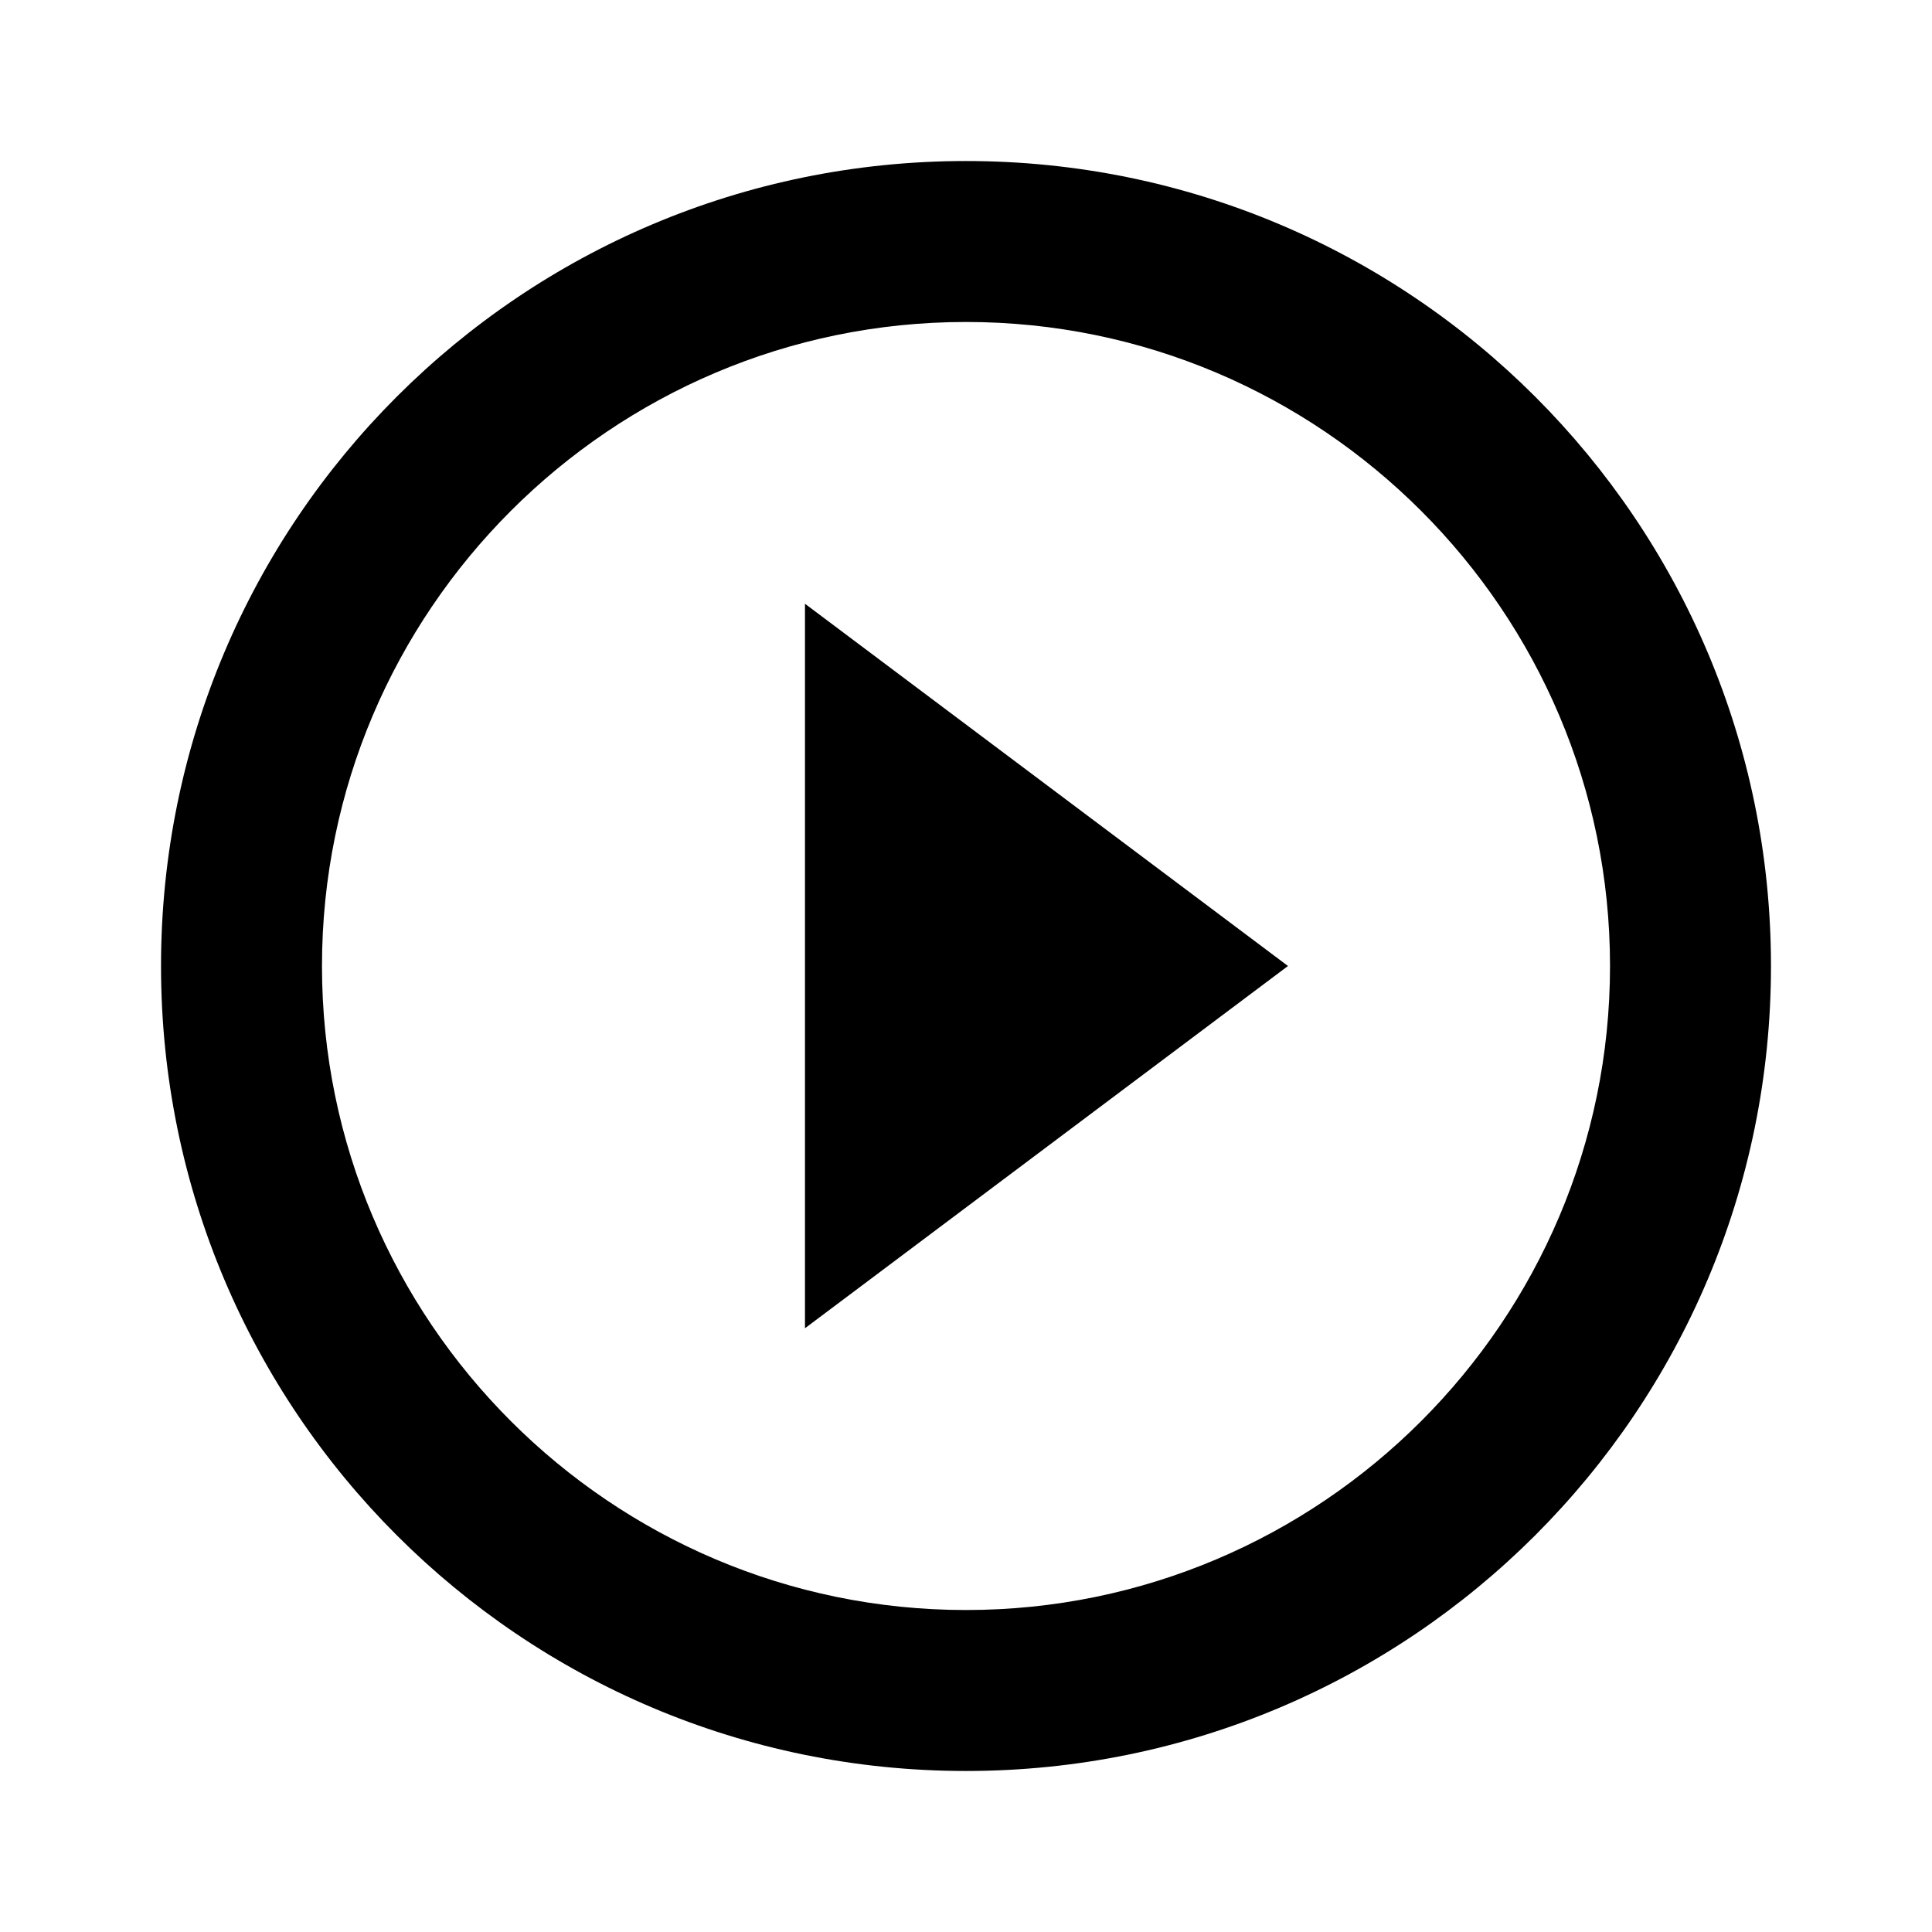
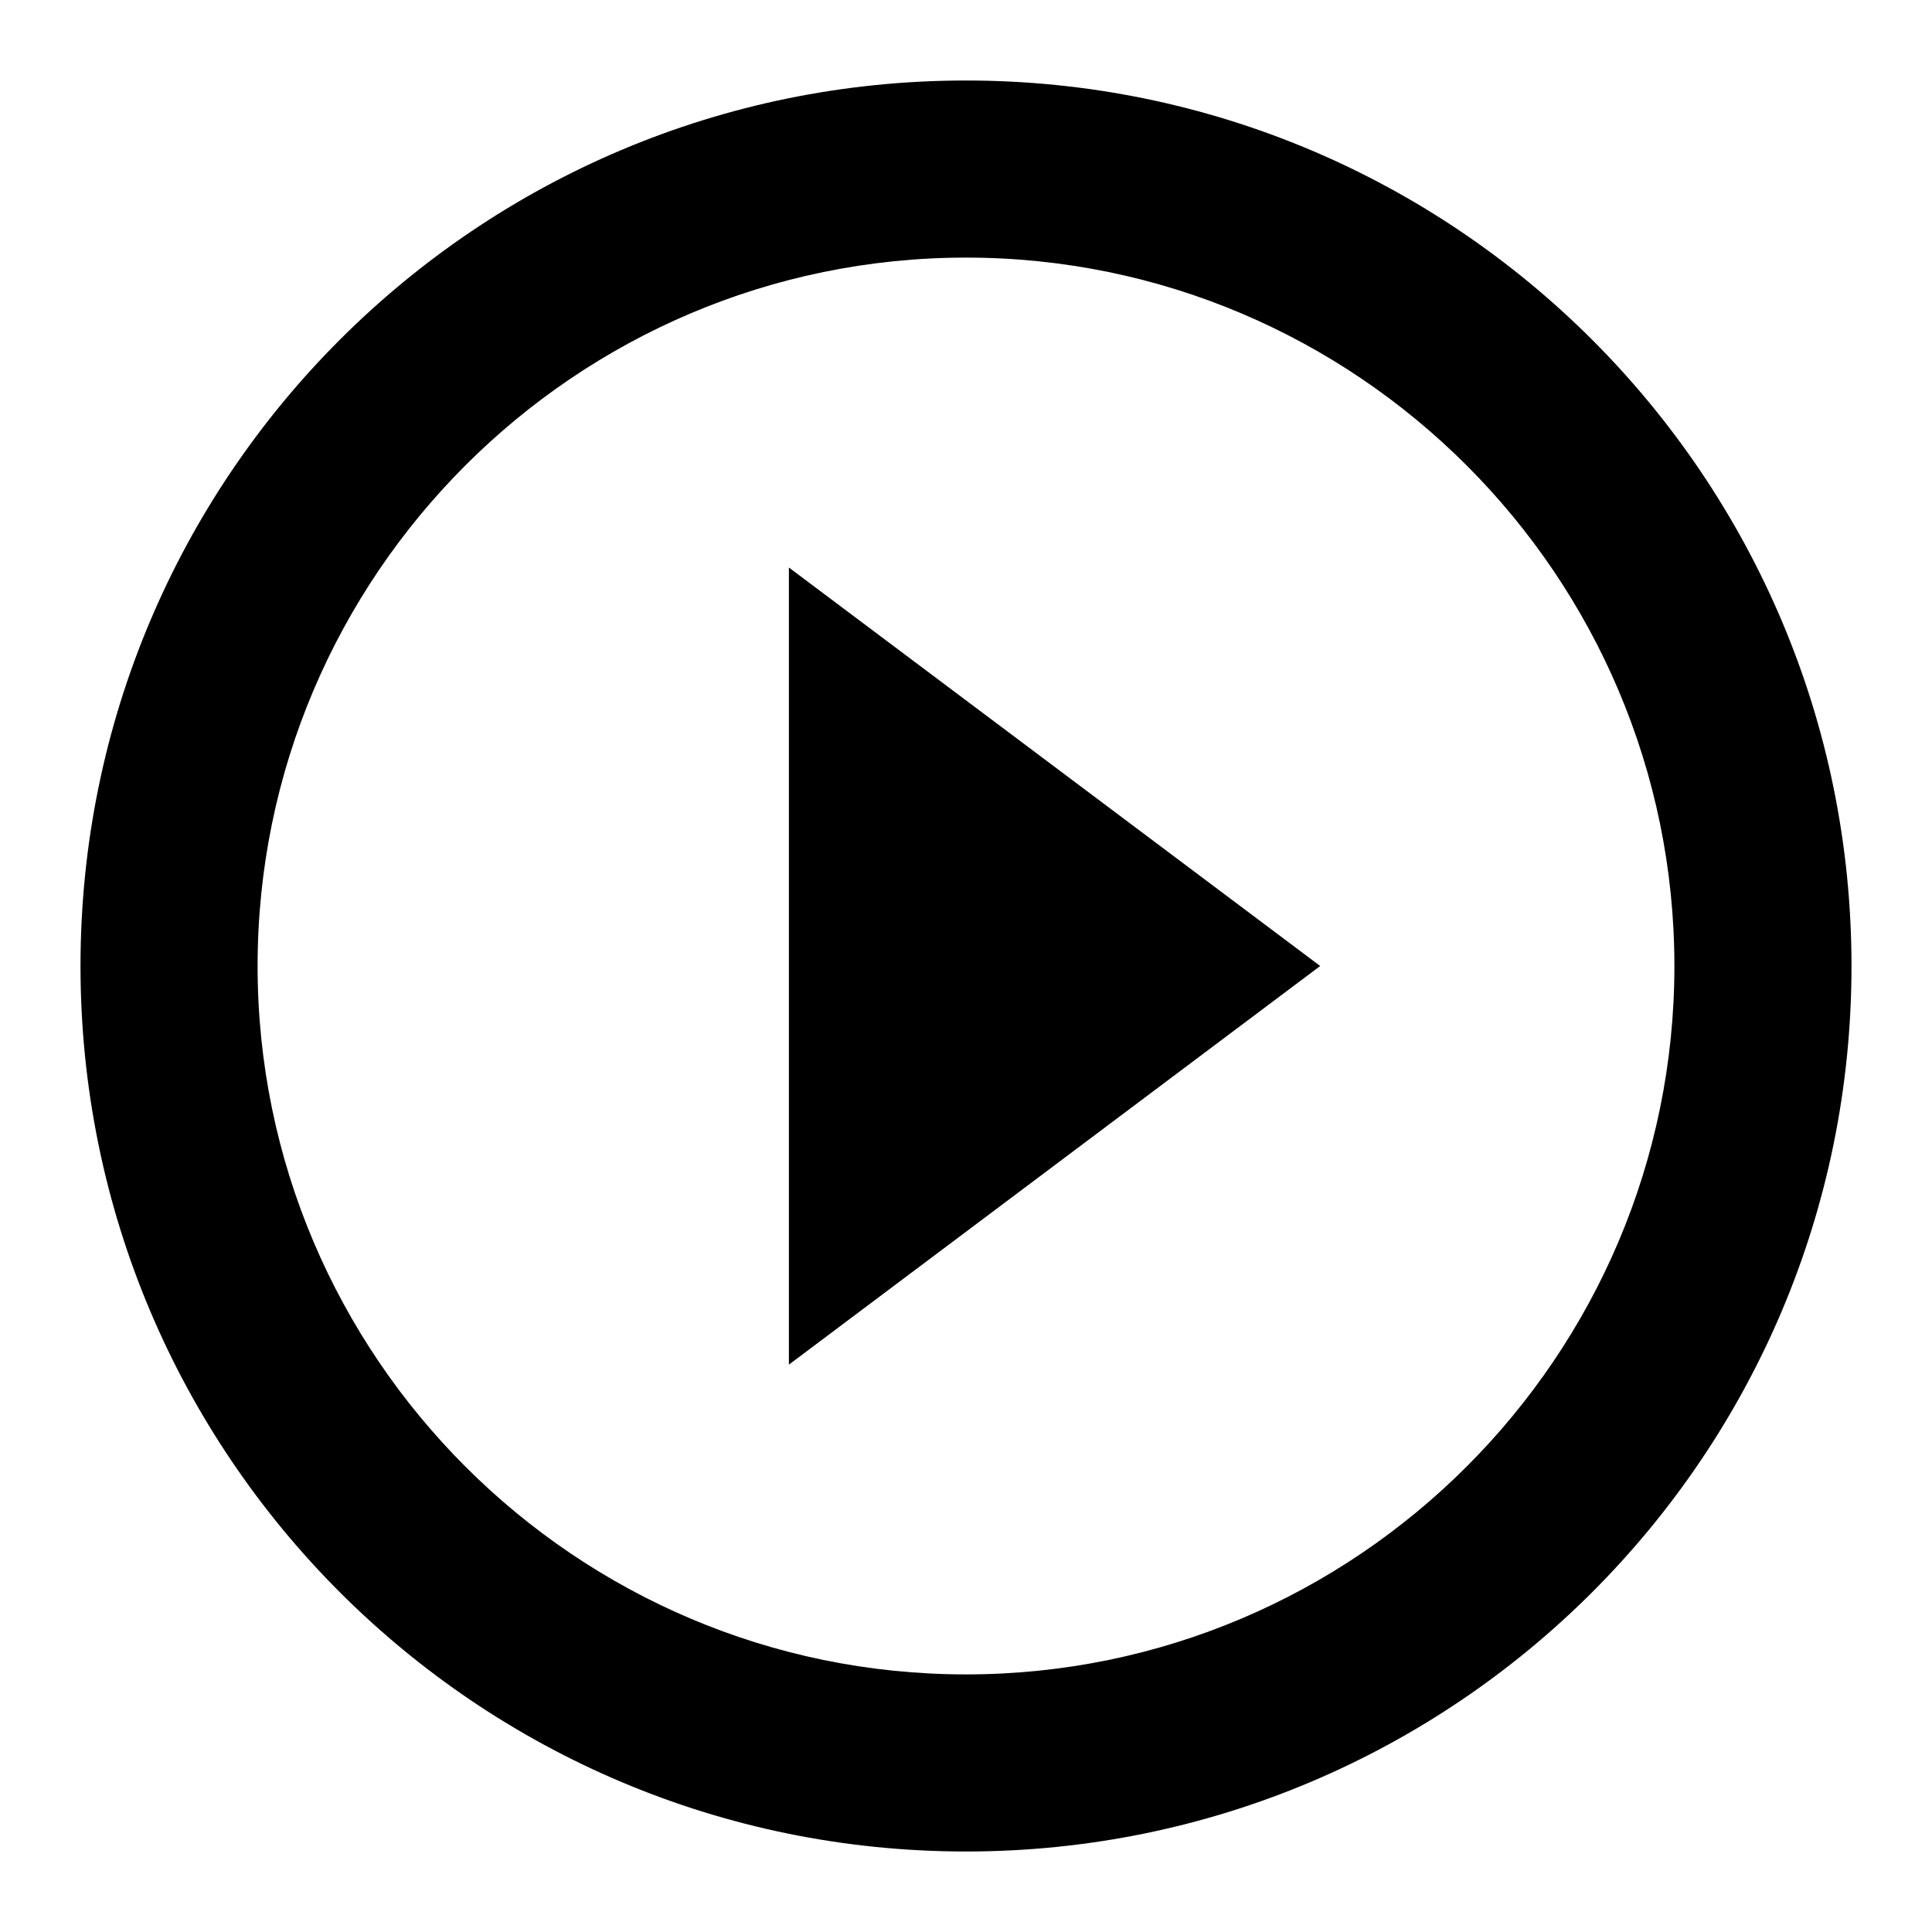
- <svg xmlns="http://www.w3.org/2000/svg" version="1.1" width="32" height="32" viewBox="0 0 32 32">
-   <path d="M13.333 22l8-6-8-6v12zM16 2.667c-7.367 0-13.333 5.967-13.333 13.333s5.967 13.333 13.333 13.333 13.333-5.967 13.333-13.333-5.967-13.333-13.333-13.333zM16 26.667c-5.88 0-10.667-4.787-10.667-10.667s4.787-10.667 10.667-10.667 10.667 4.787 10.667 10.667-4.787 10.667-10.667 10.667z" />
+ <svg xmlns="http://www.w3.org/2000/svg" width="24" height="24" viewBox="0 0 24 24">
+   <path d="M9.8 16.952L16.4 12 9.8 7.05v9.902zM12 1C5.922 1 1 5.923 1 12s4.923 11 11 11 11-4.923 11-11S18.077 1 12 1zm0 19.8c-4.85 0-8.8-3.95-8.8-8.8 0-4.85 3.95-8.8 8.8-8.8 4.85 0 8.8 3.95 8.8 8.8 0 4.85-3.95 8.8-8.8 8.8z" />
</svg>
